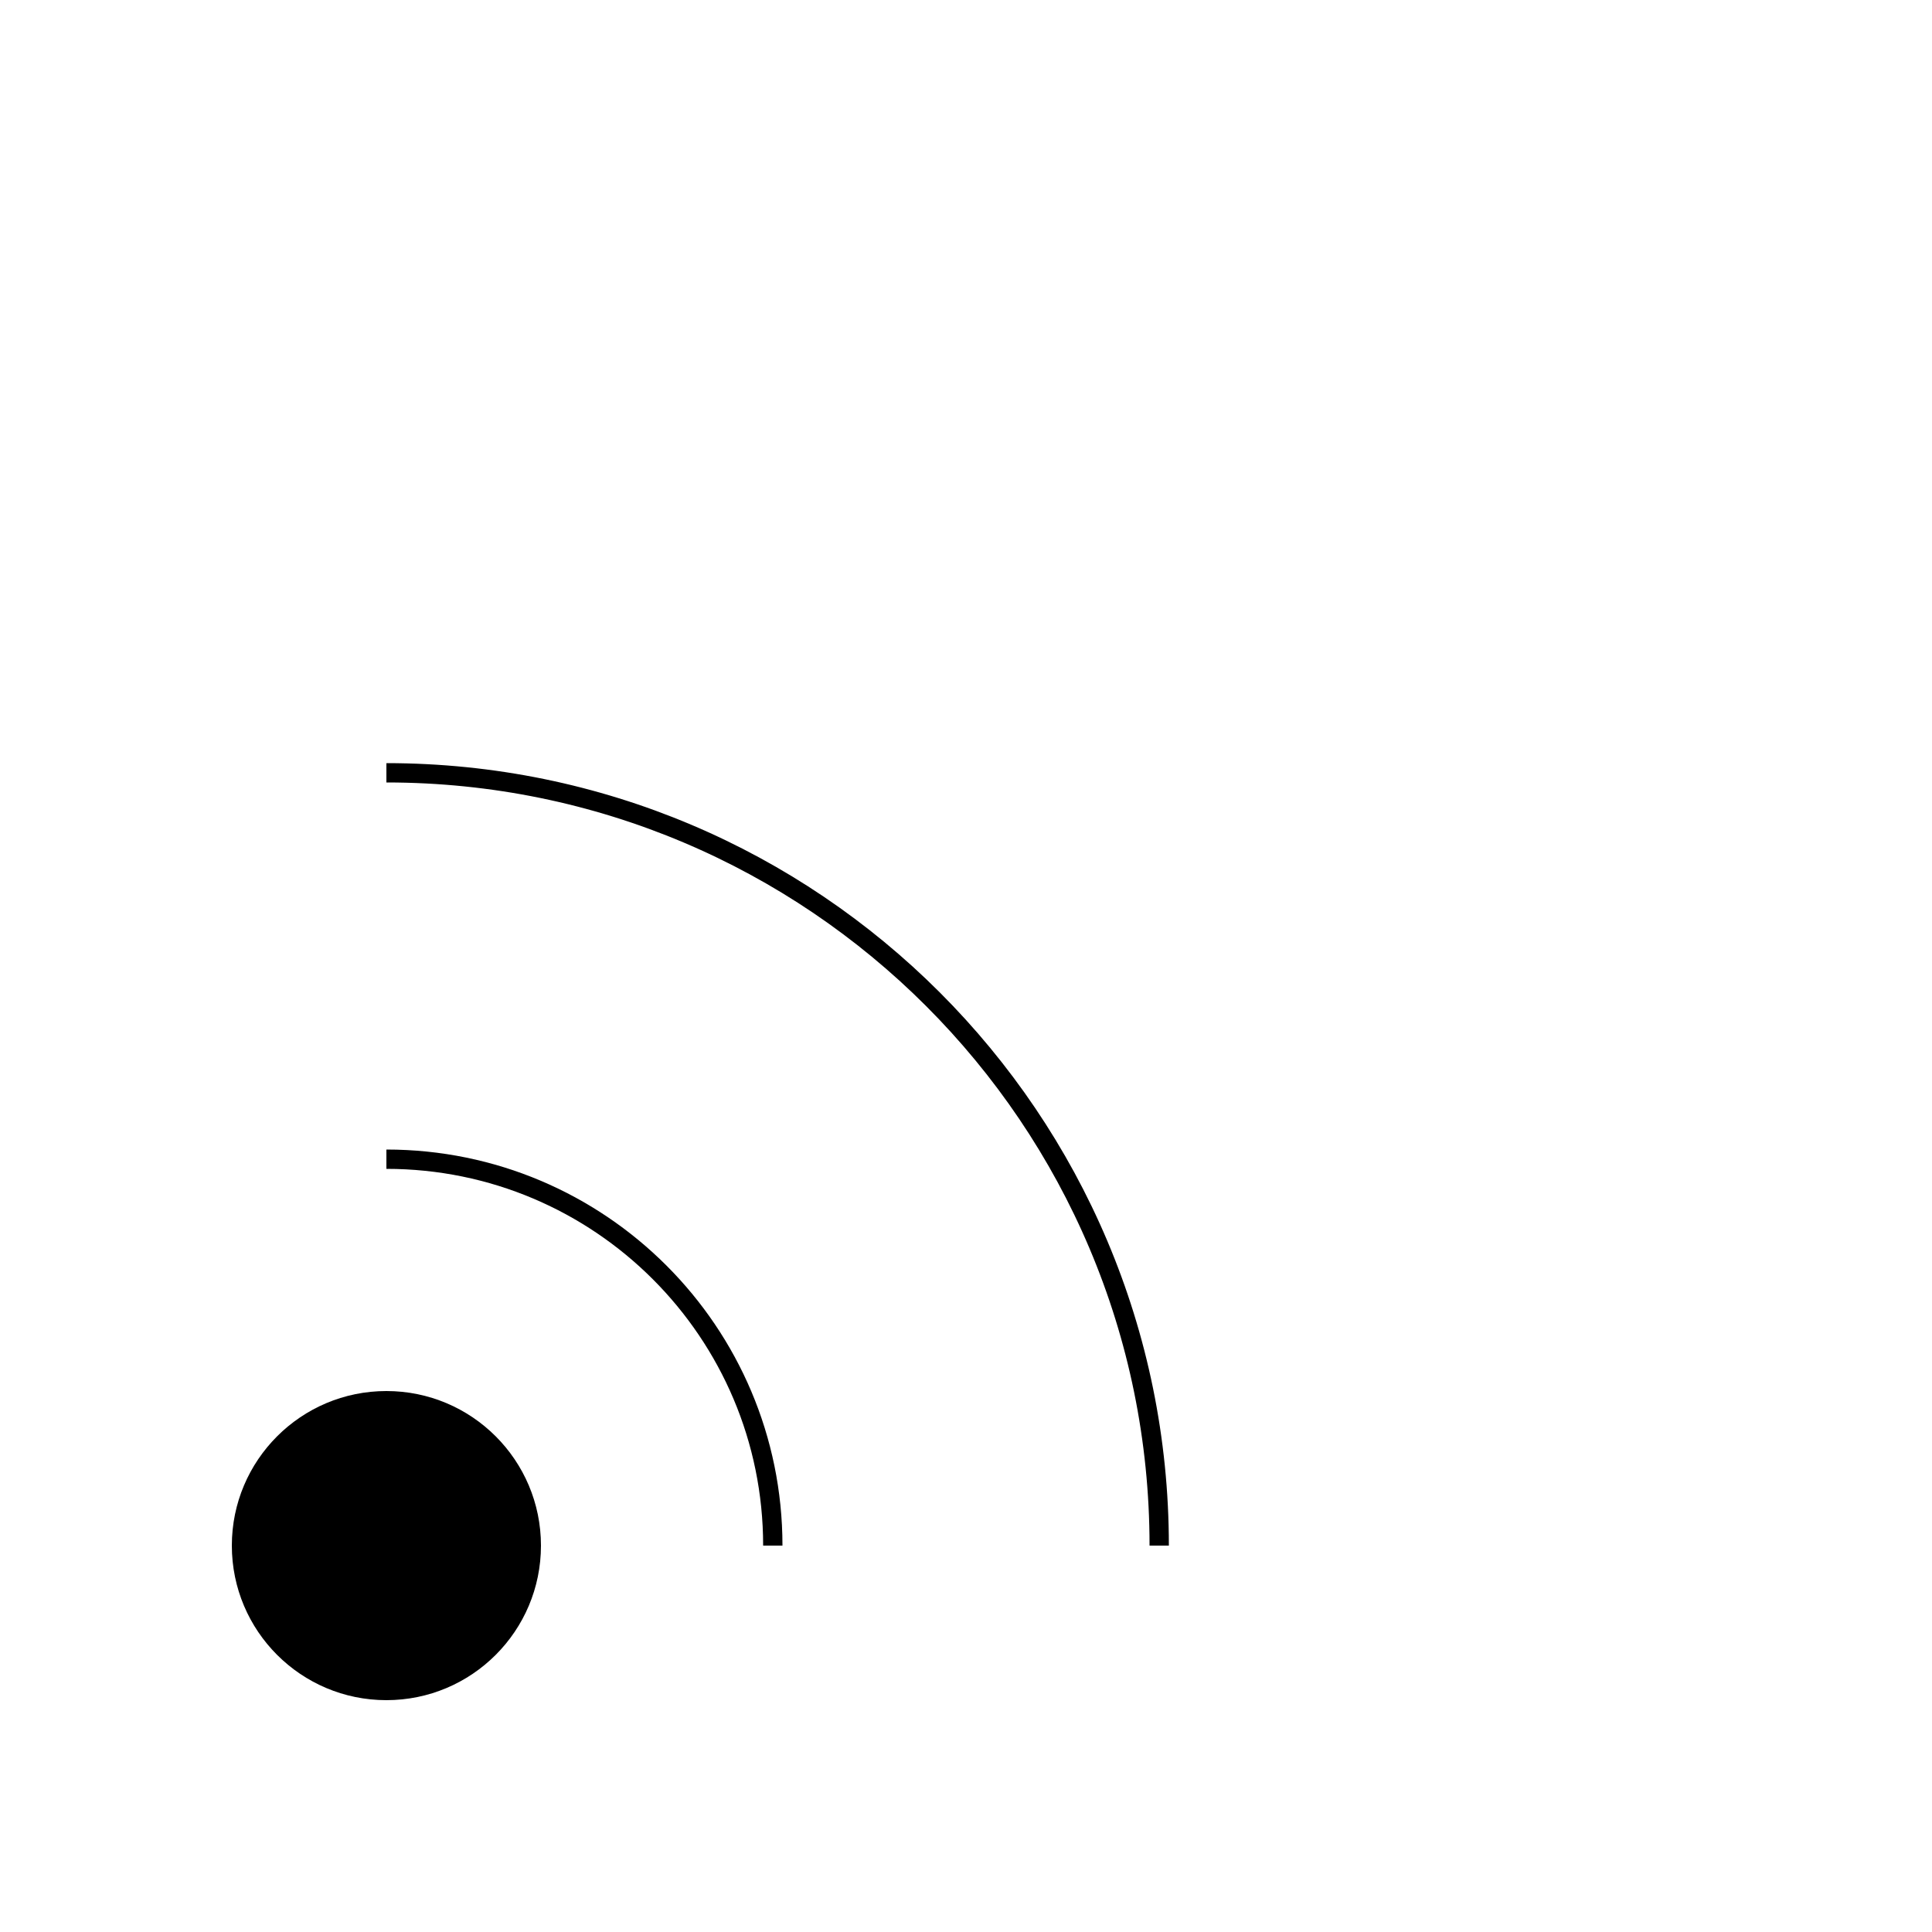
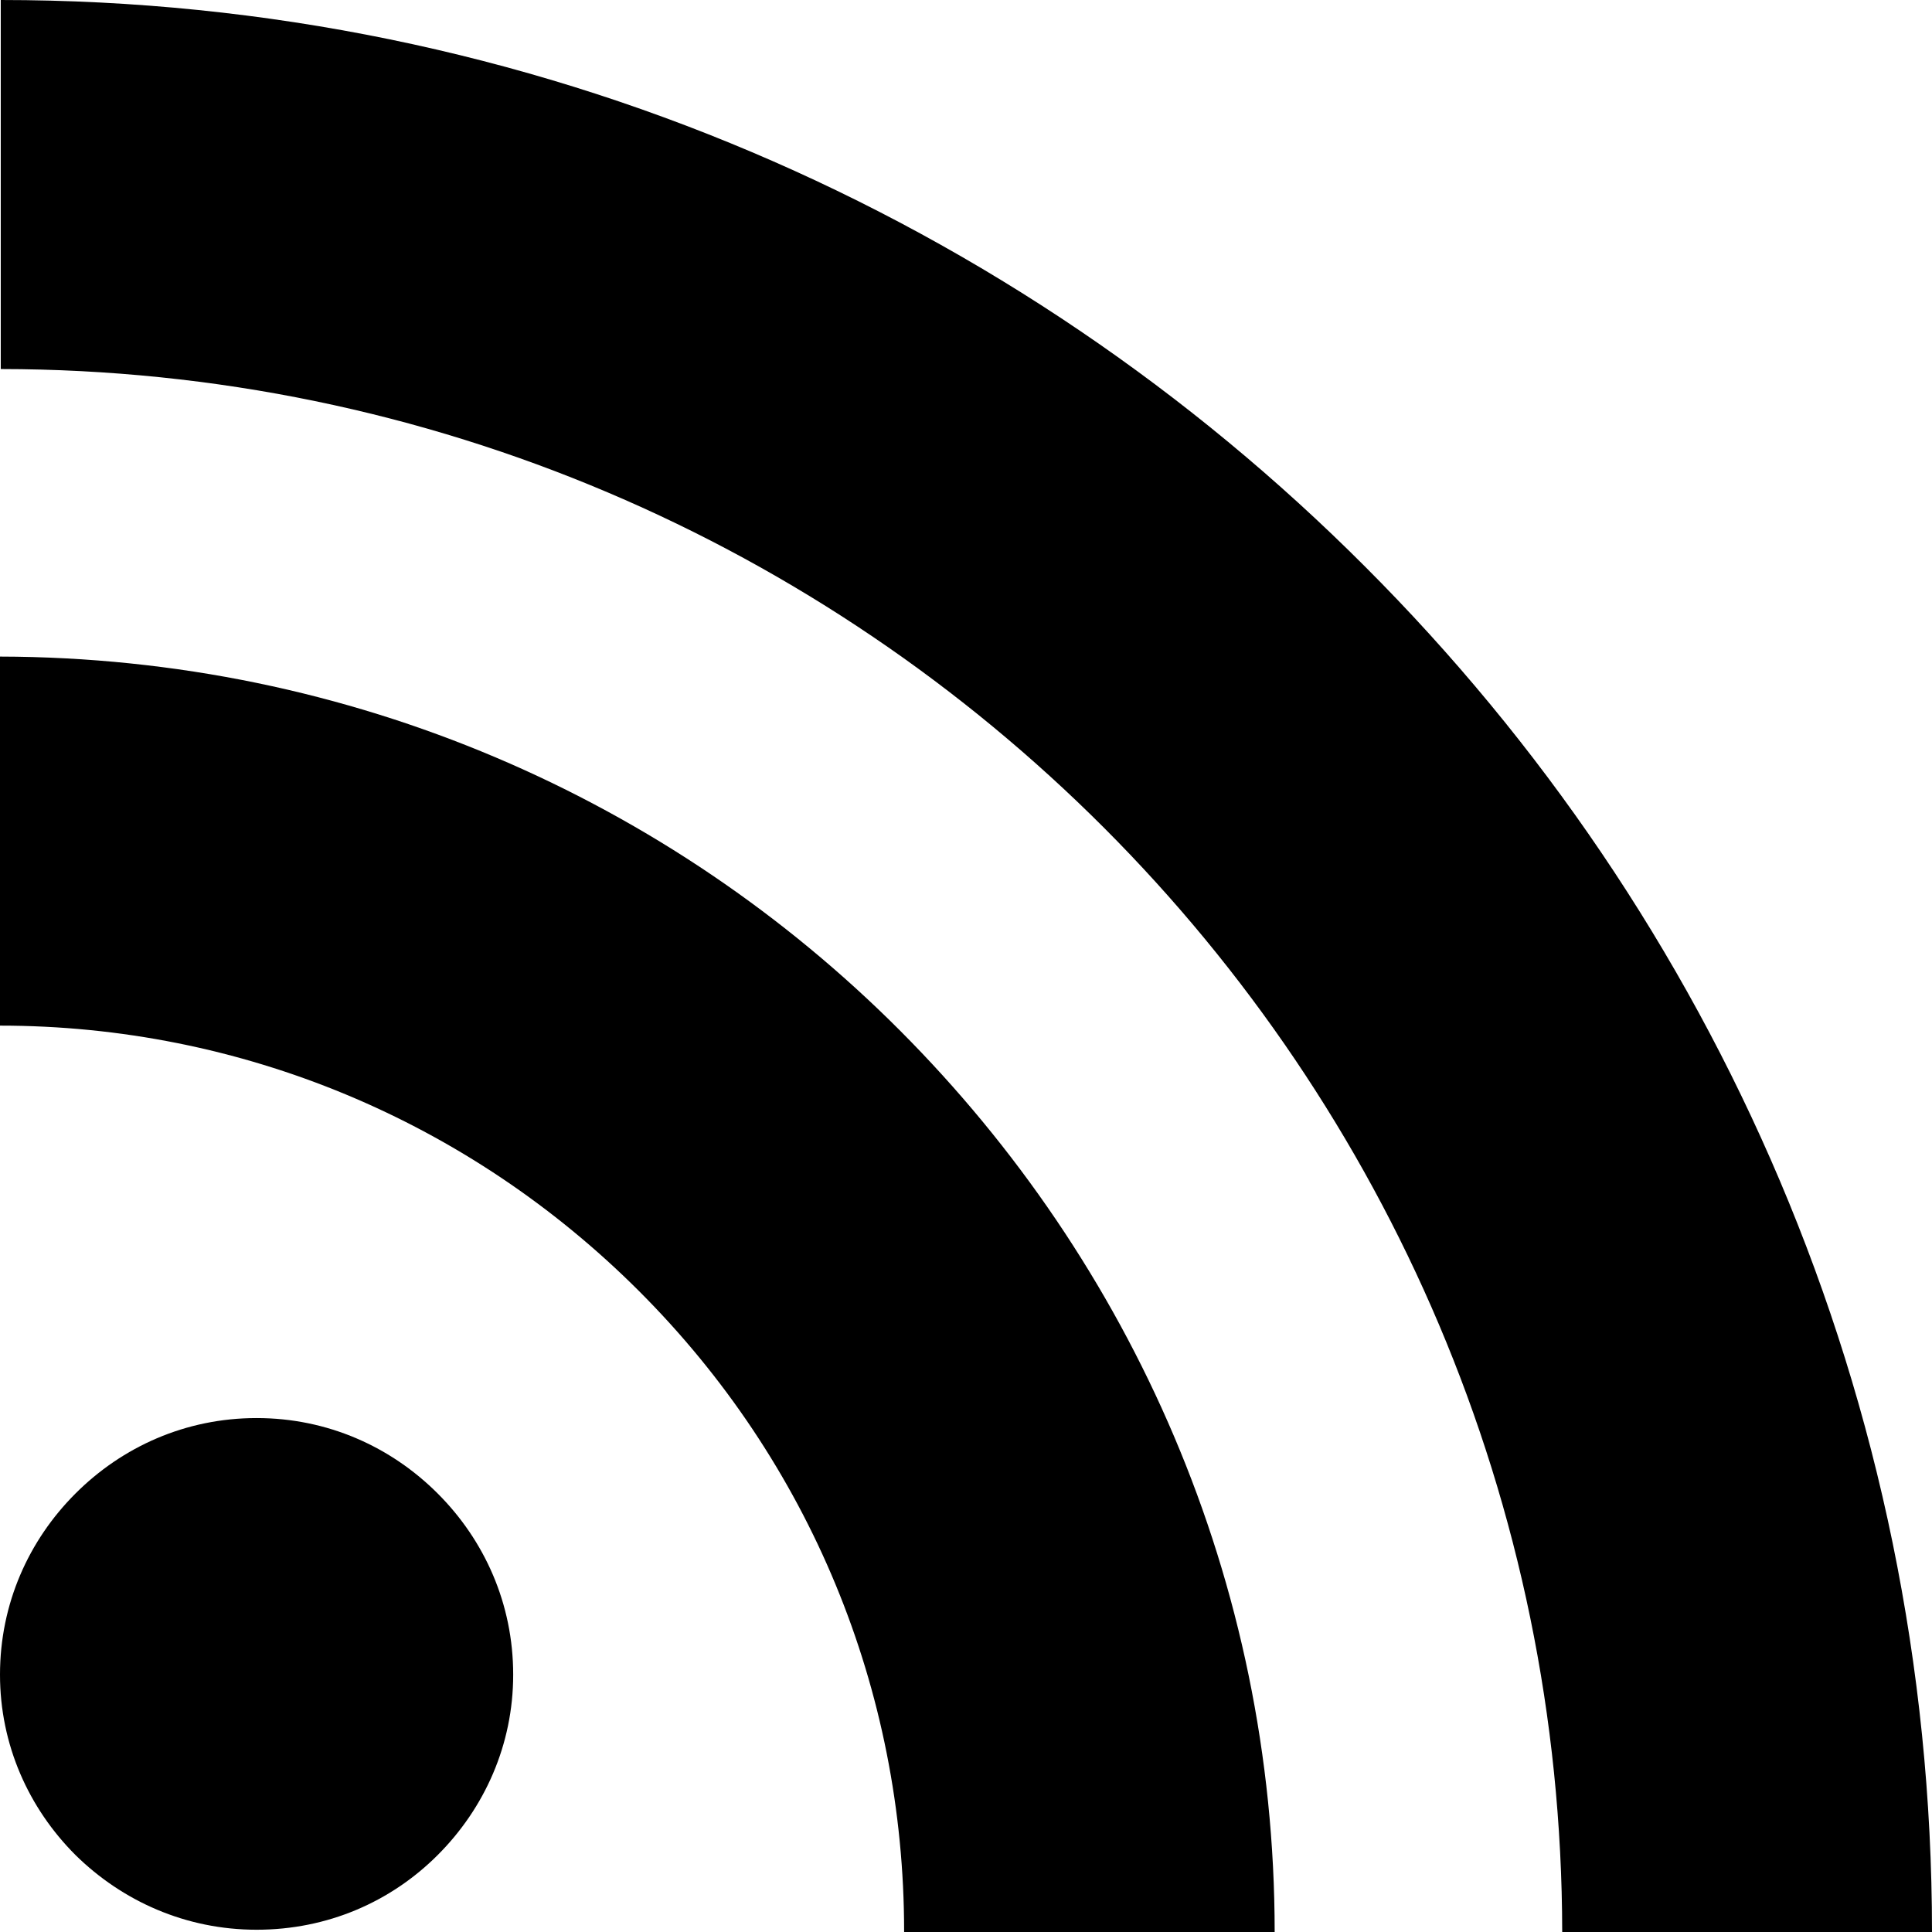
- <svg xmlns="http://www.w3.org/2000/svg" viewBox="0 0 100 100" width="1em" height="1em" fill="currentColor">
-   <circle cx="20" cy="80" r="8" />
-   <path d="M20 60 A20 20 0 0 1 40 80" stroke="currentColor" strokeWidth="10" fill="none" />
-   <path d="M20 40 A40 40 0 0 1 60 80" stroke="currentColor" strokeWidth="10" fill="none" />
+ <svg xmlns="http://www.w3.org/2000/svg" fill="#000000" height="800px" width="800px" version="1.1" id="Layer_1" viewBox="-271 273 256 256" xml:space="preserve">
+   <g>
+     <path d="M-271,360v48.9c31.9,0,62.1,12.6,84.7,35.2c22.6,22.6,35.1,52.8,35.1,84.8v0.1h49.1c0-46.6-19-88.7-49.6-119.4   C-182.2,379-224.4,360.1-271,360z" />
+     <path d="M-237,460.9c-9.4,0-17.8,3.8-24,10s-10,14.6-10,24c0,9.3,3.8,17.7,10,23.9c6.2,6.1,14.6,9.9,24,9.9s17.8-3.7,24-9.9   s10-14.6,10-23.9c0-9.4-3.8-17.8-10-24C-219.2,464.7-227.6,460.9-237,460.9z" />
+     <path d="M-90.1,348.1c-46.3-46.4-110.2-75.1-180.8-75.1v48.9C-156.8,322-64.1,414.9-64,529h49C-15,458.4-43.7,394.5-90.1,348.1z" />
+   </g>
</svg>
